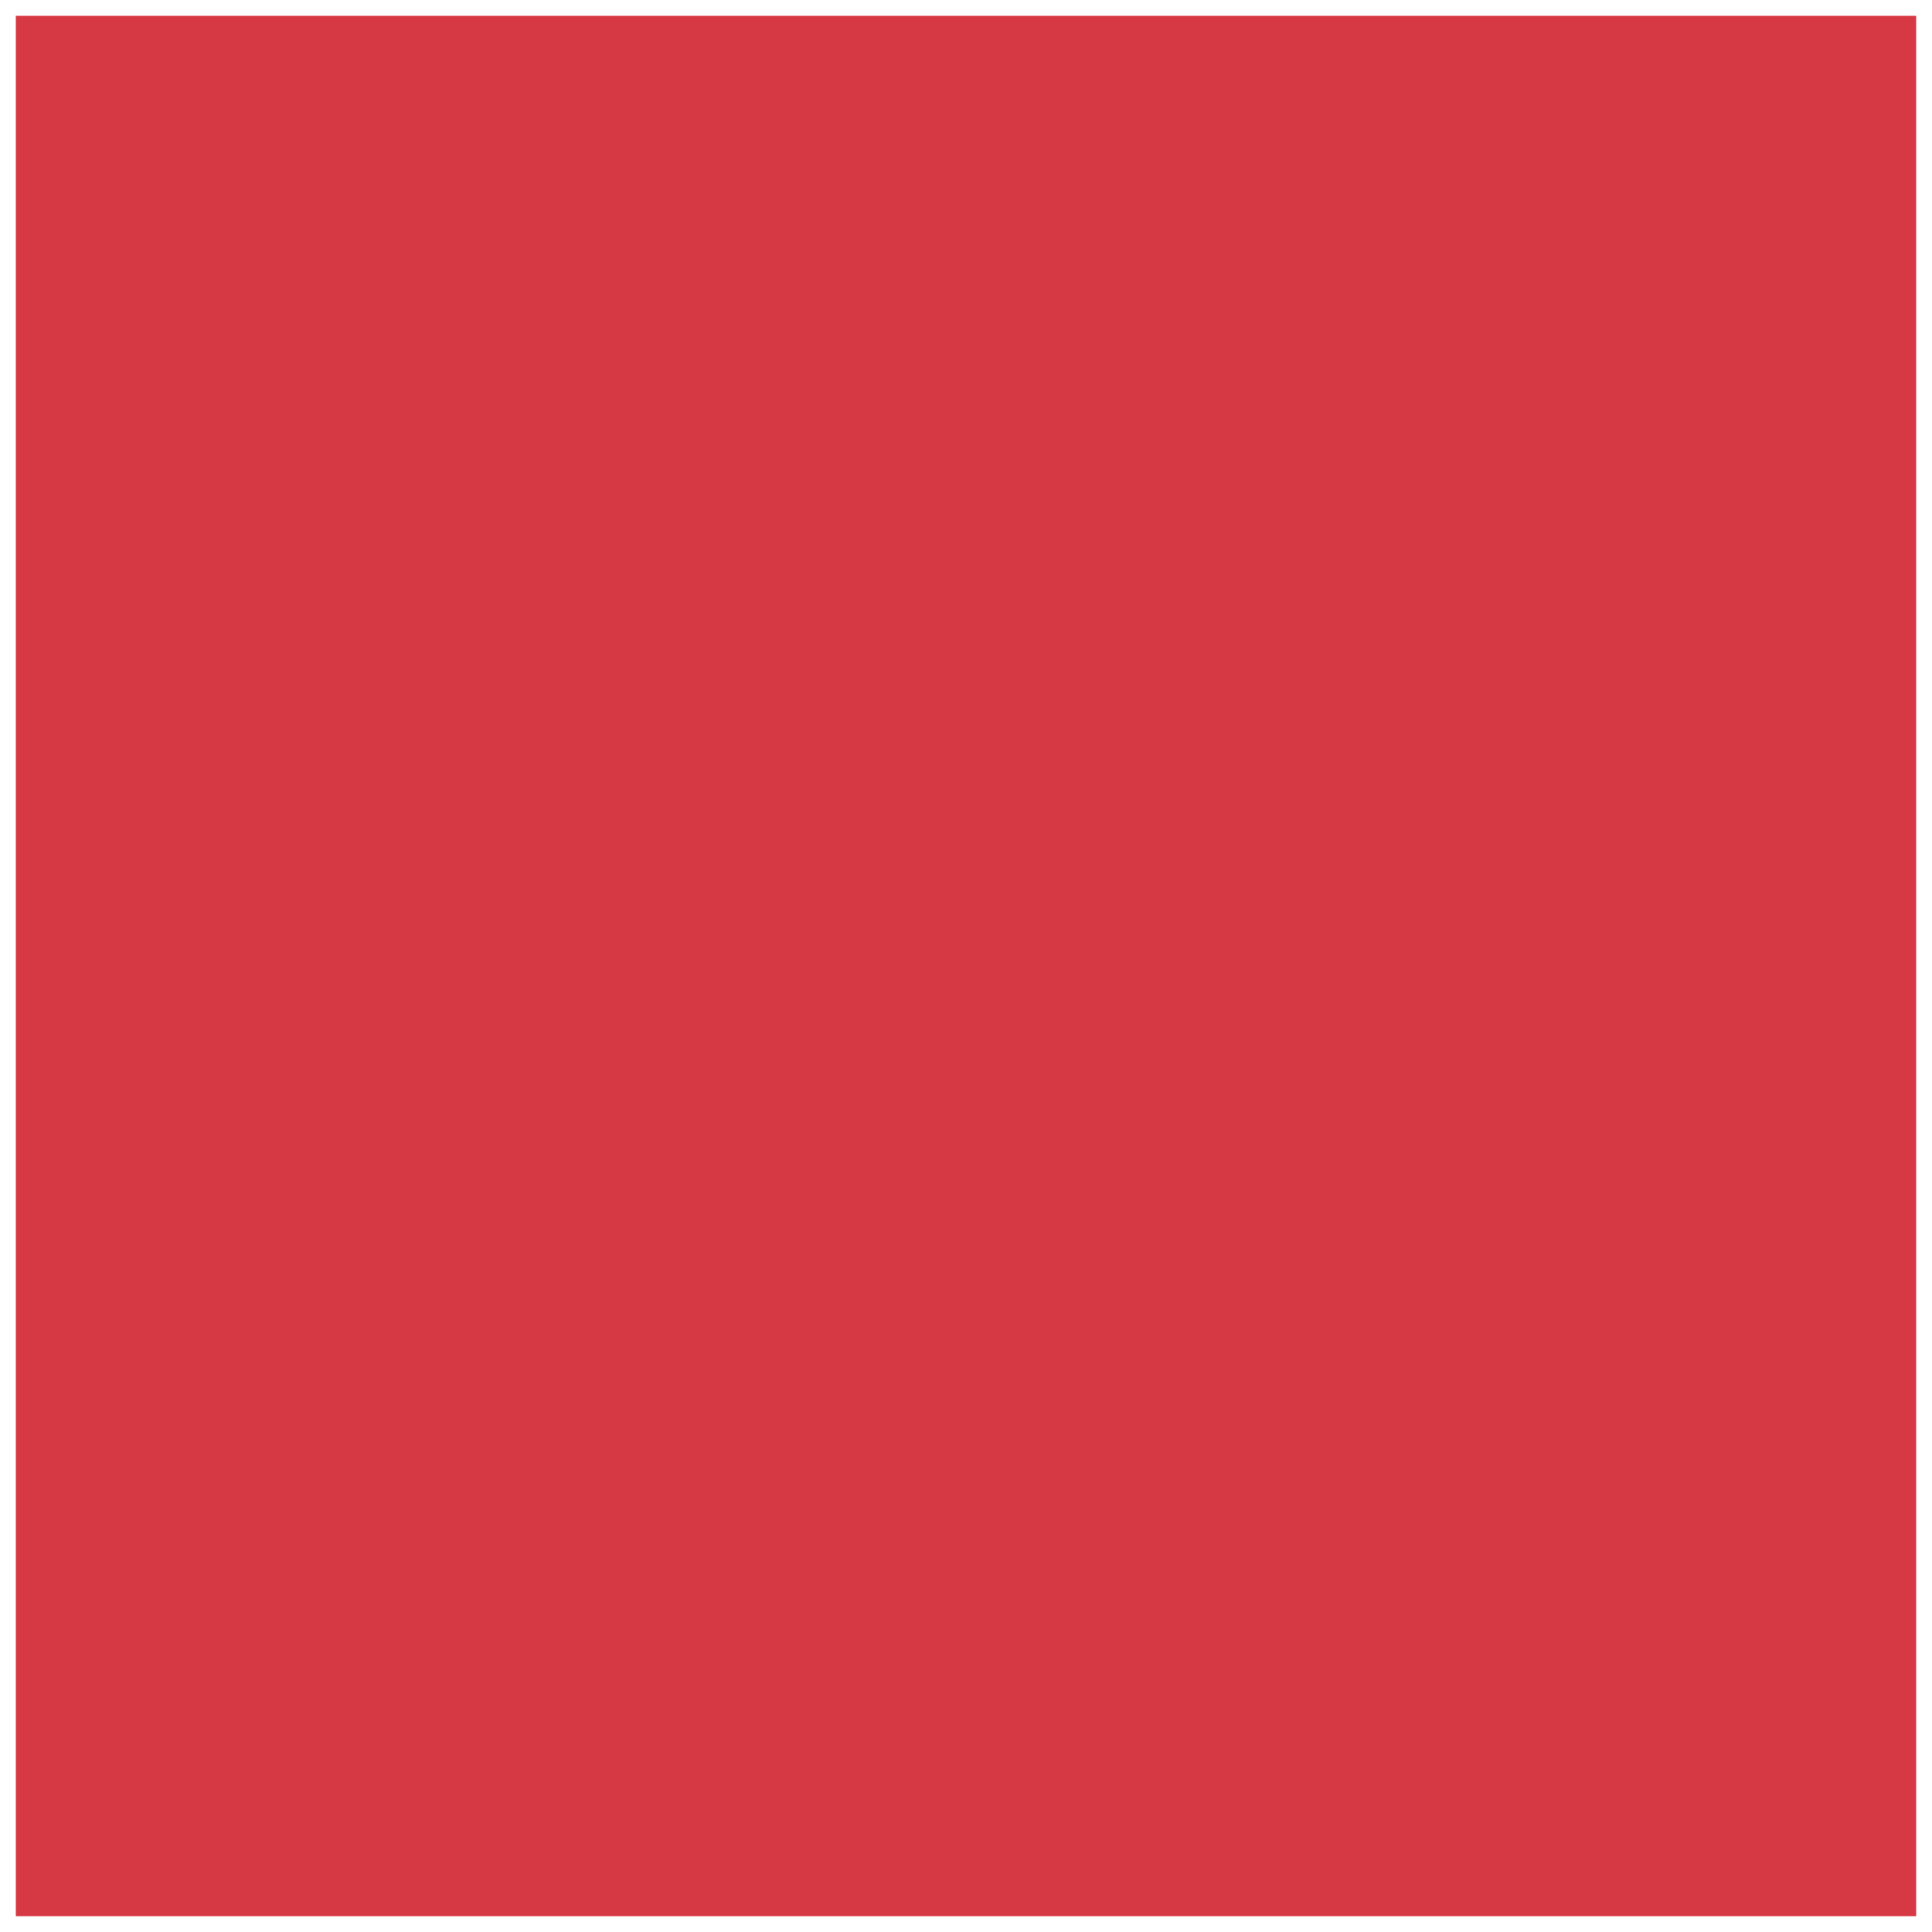
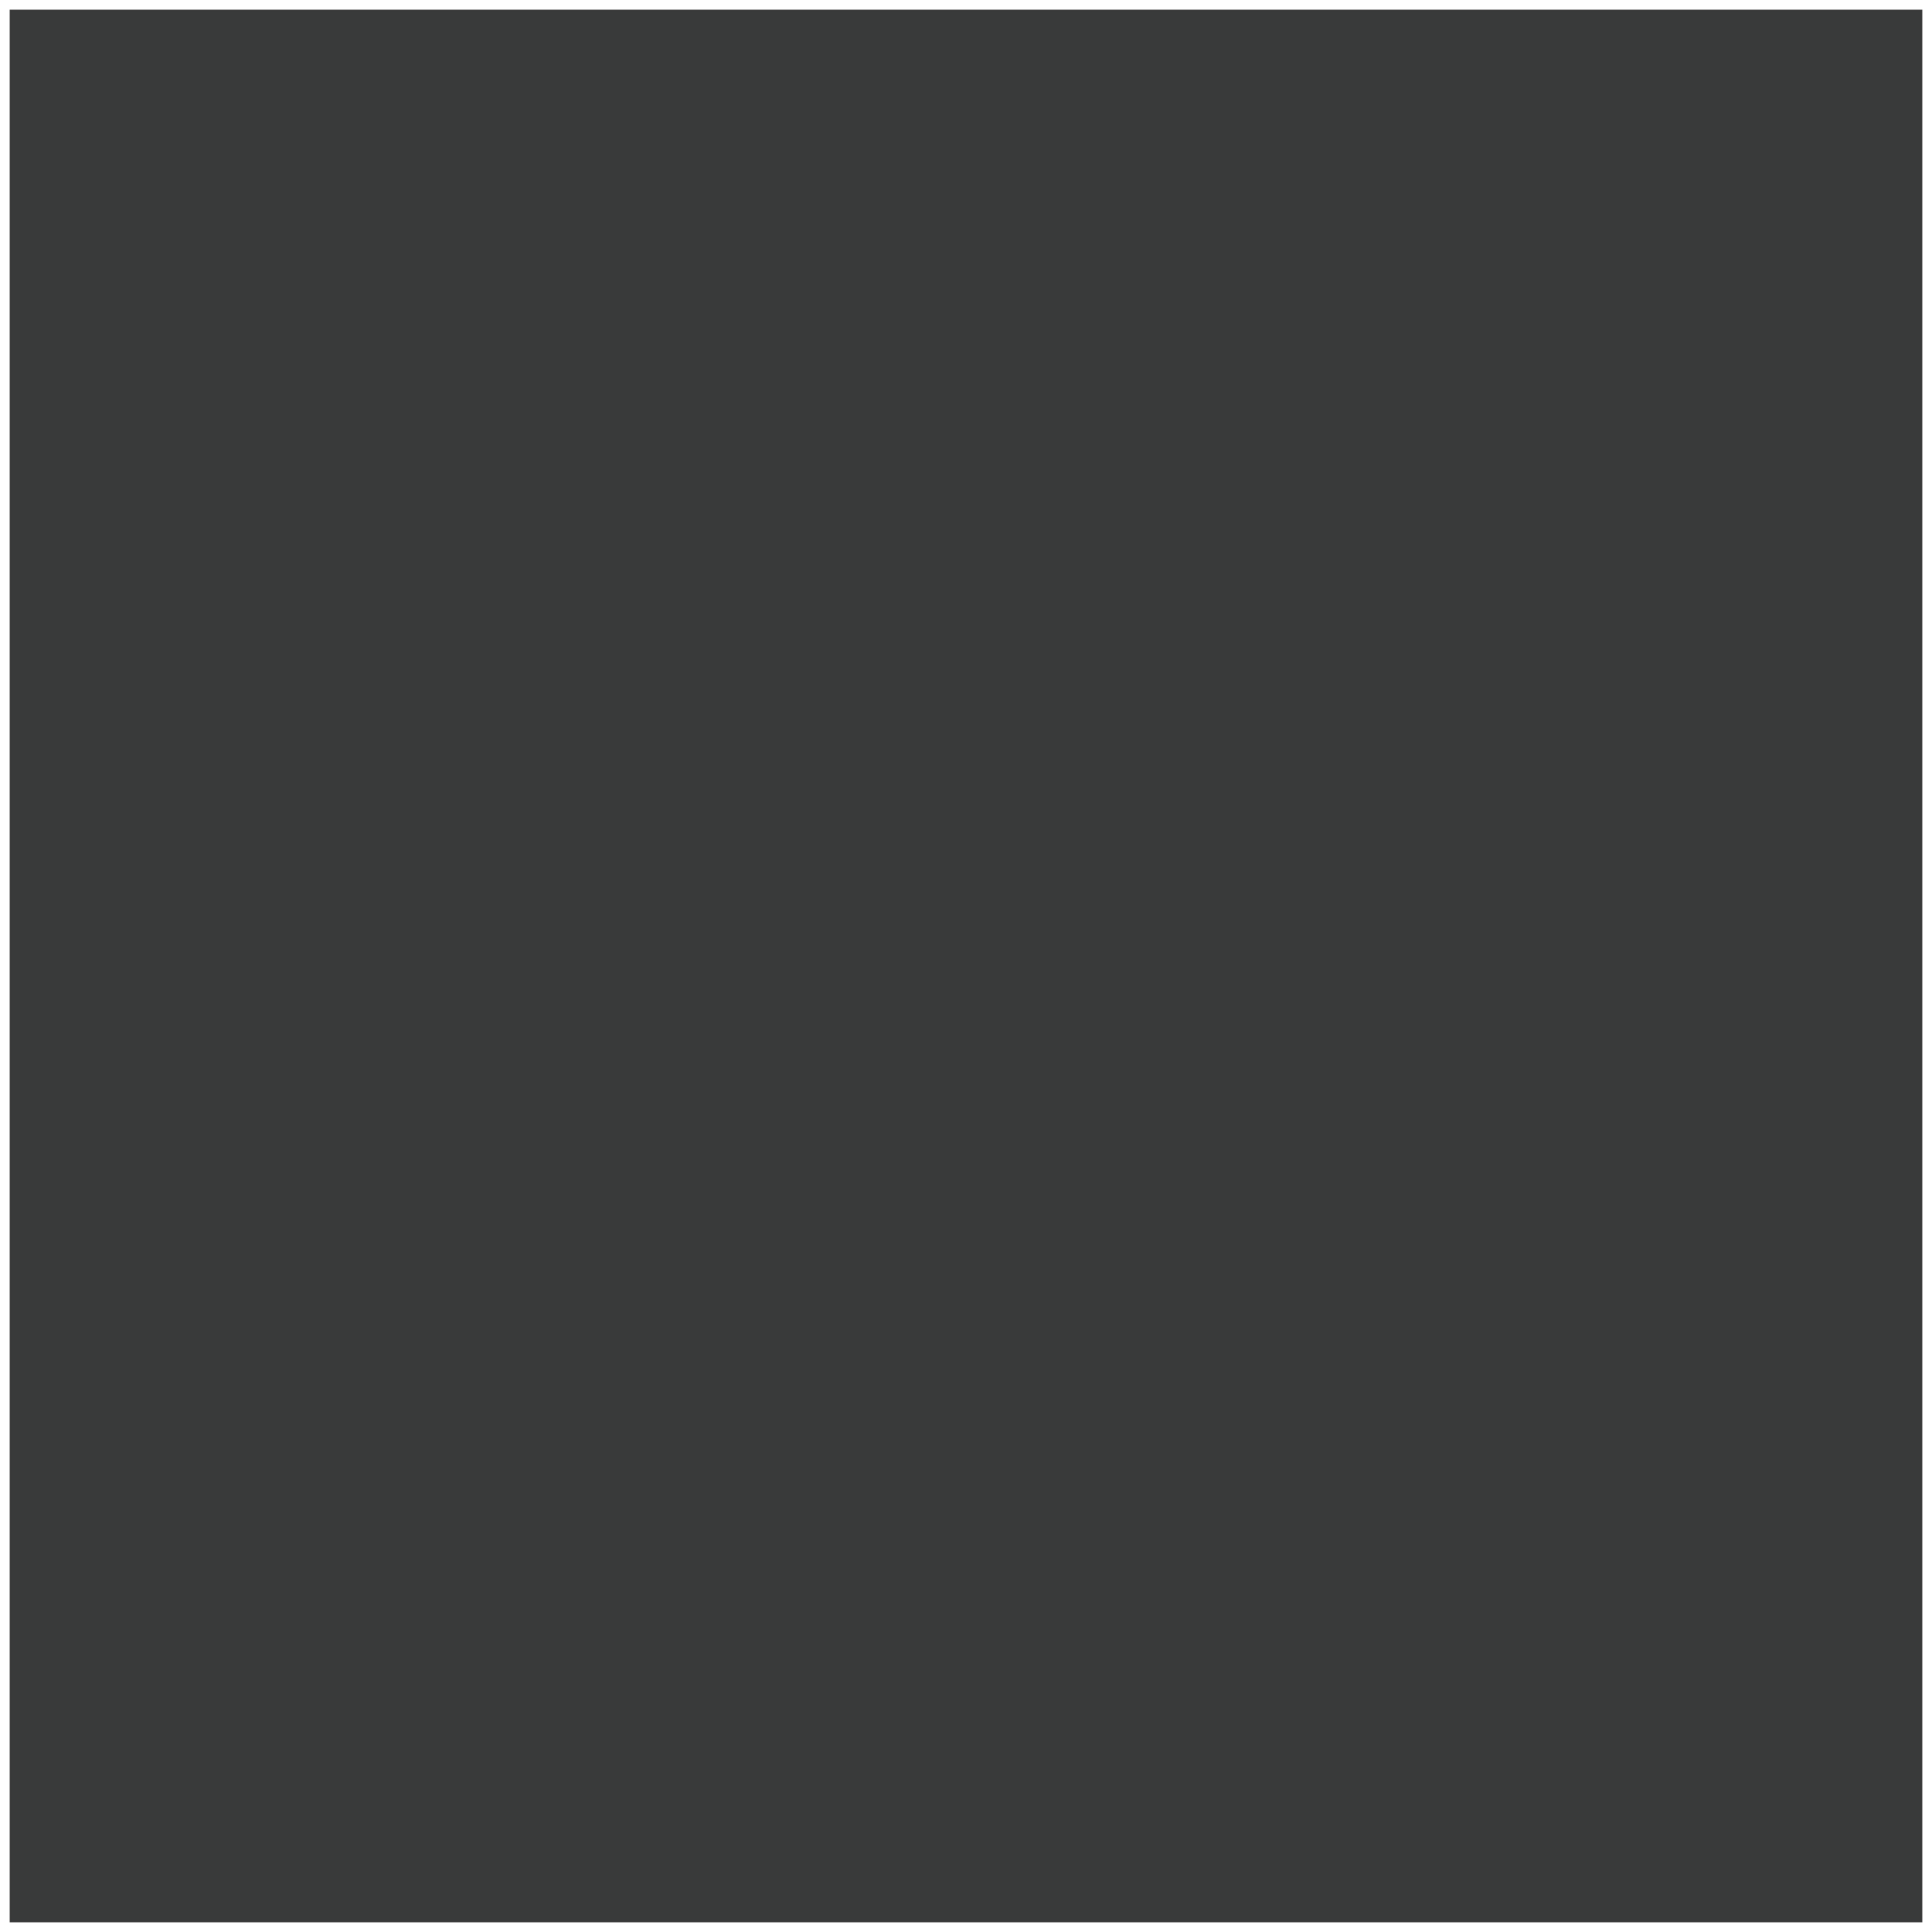
- <svg xmlns="http://www.w3.org/2000/svg" enable-background="new 0 0 305 305" version="1.1" viewBox="0 0 305 305" xml:space="preserve">
+ <svg xmlns="http://www.w3.org/2000/svg" version="1.1" id="Warstwa_1" x="0px" y="0px" viewBox="0 0 100 100" style="enable-background:new 0 0 100 100;" xml:space="preserve">
  <style type="text/css">
- 	.st0{fill:#D63844;}
+ 	.st0{fill:#393A3A;}
</style>
-   <rect class="st0" x="2.5" y="2.5" width="300" height="300" />
+   <rect x="0.5" y="0.5" class="st0" width="99" height="99" />
</svg>
